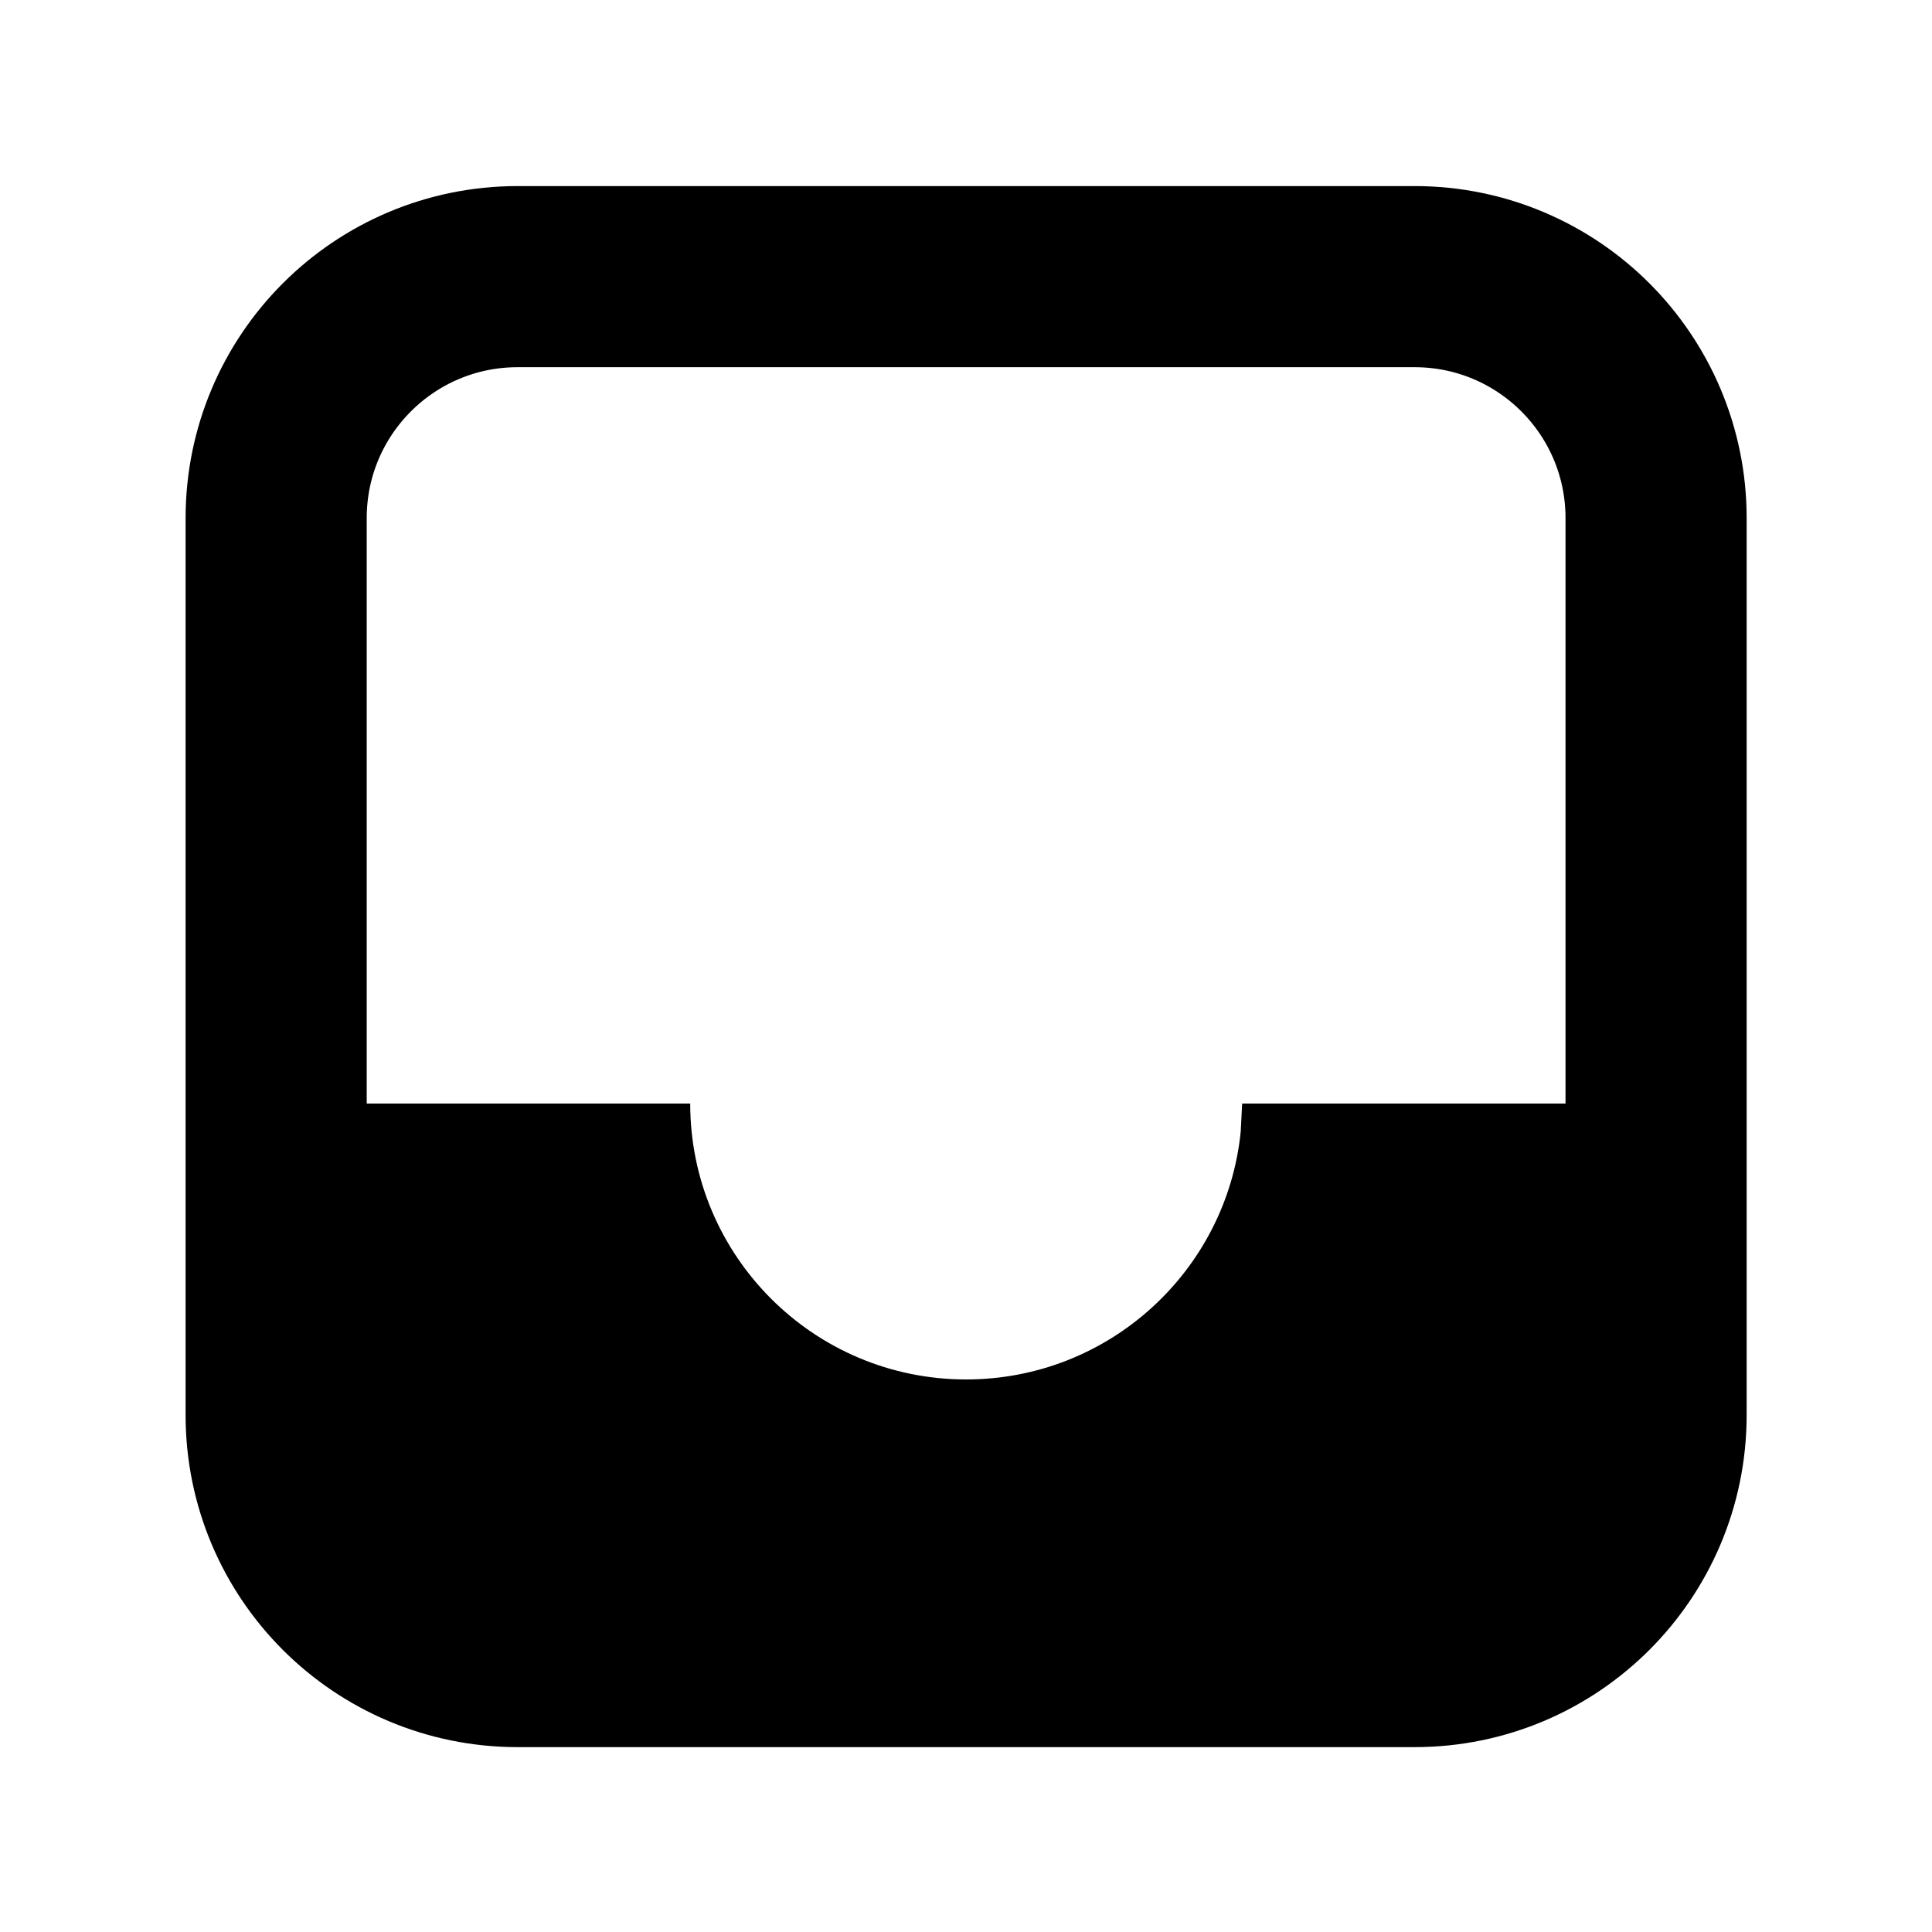
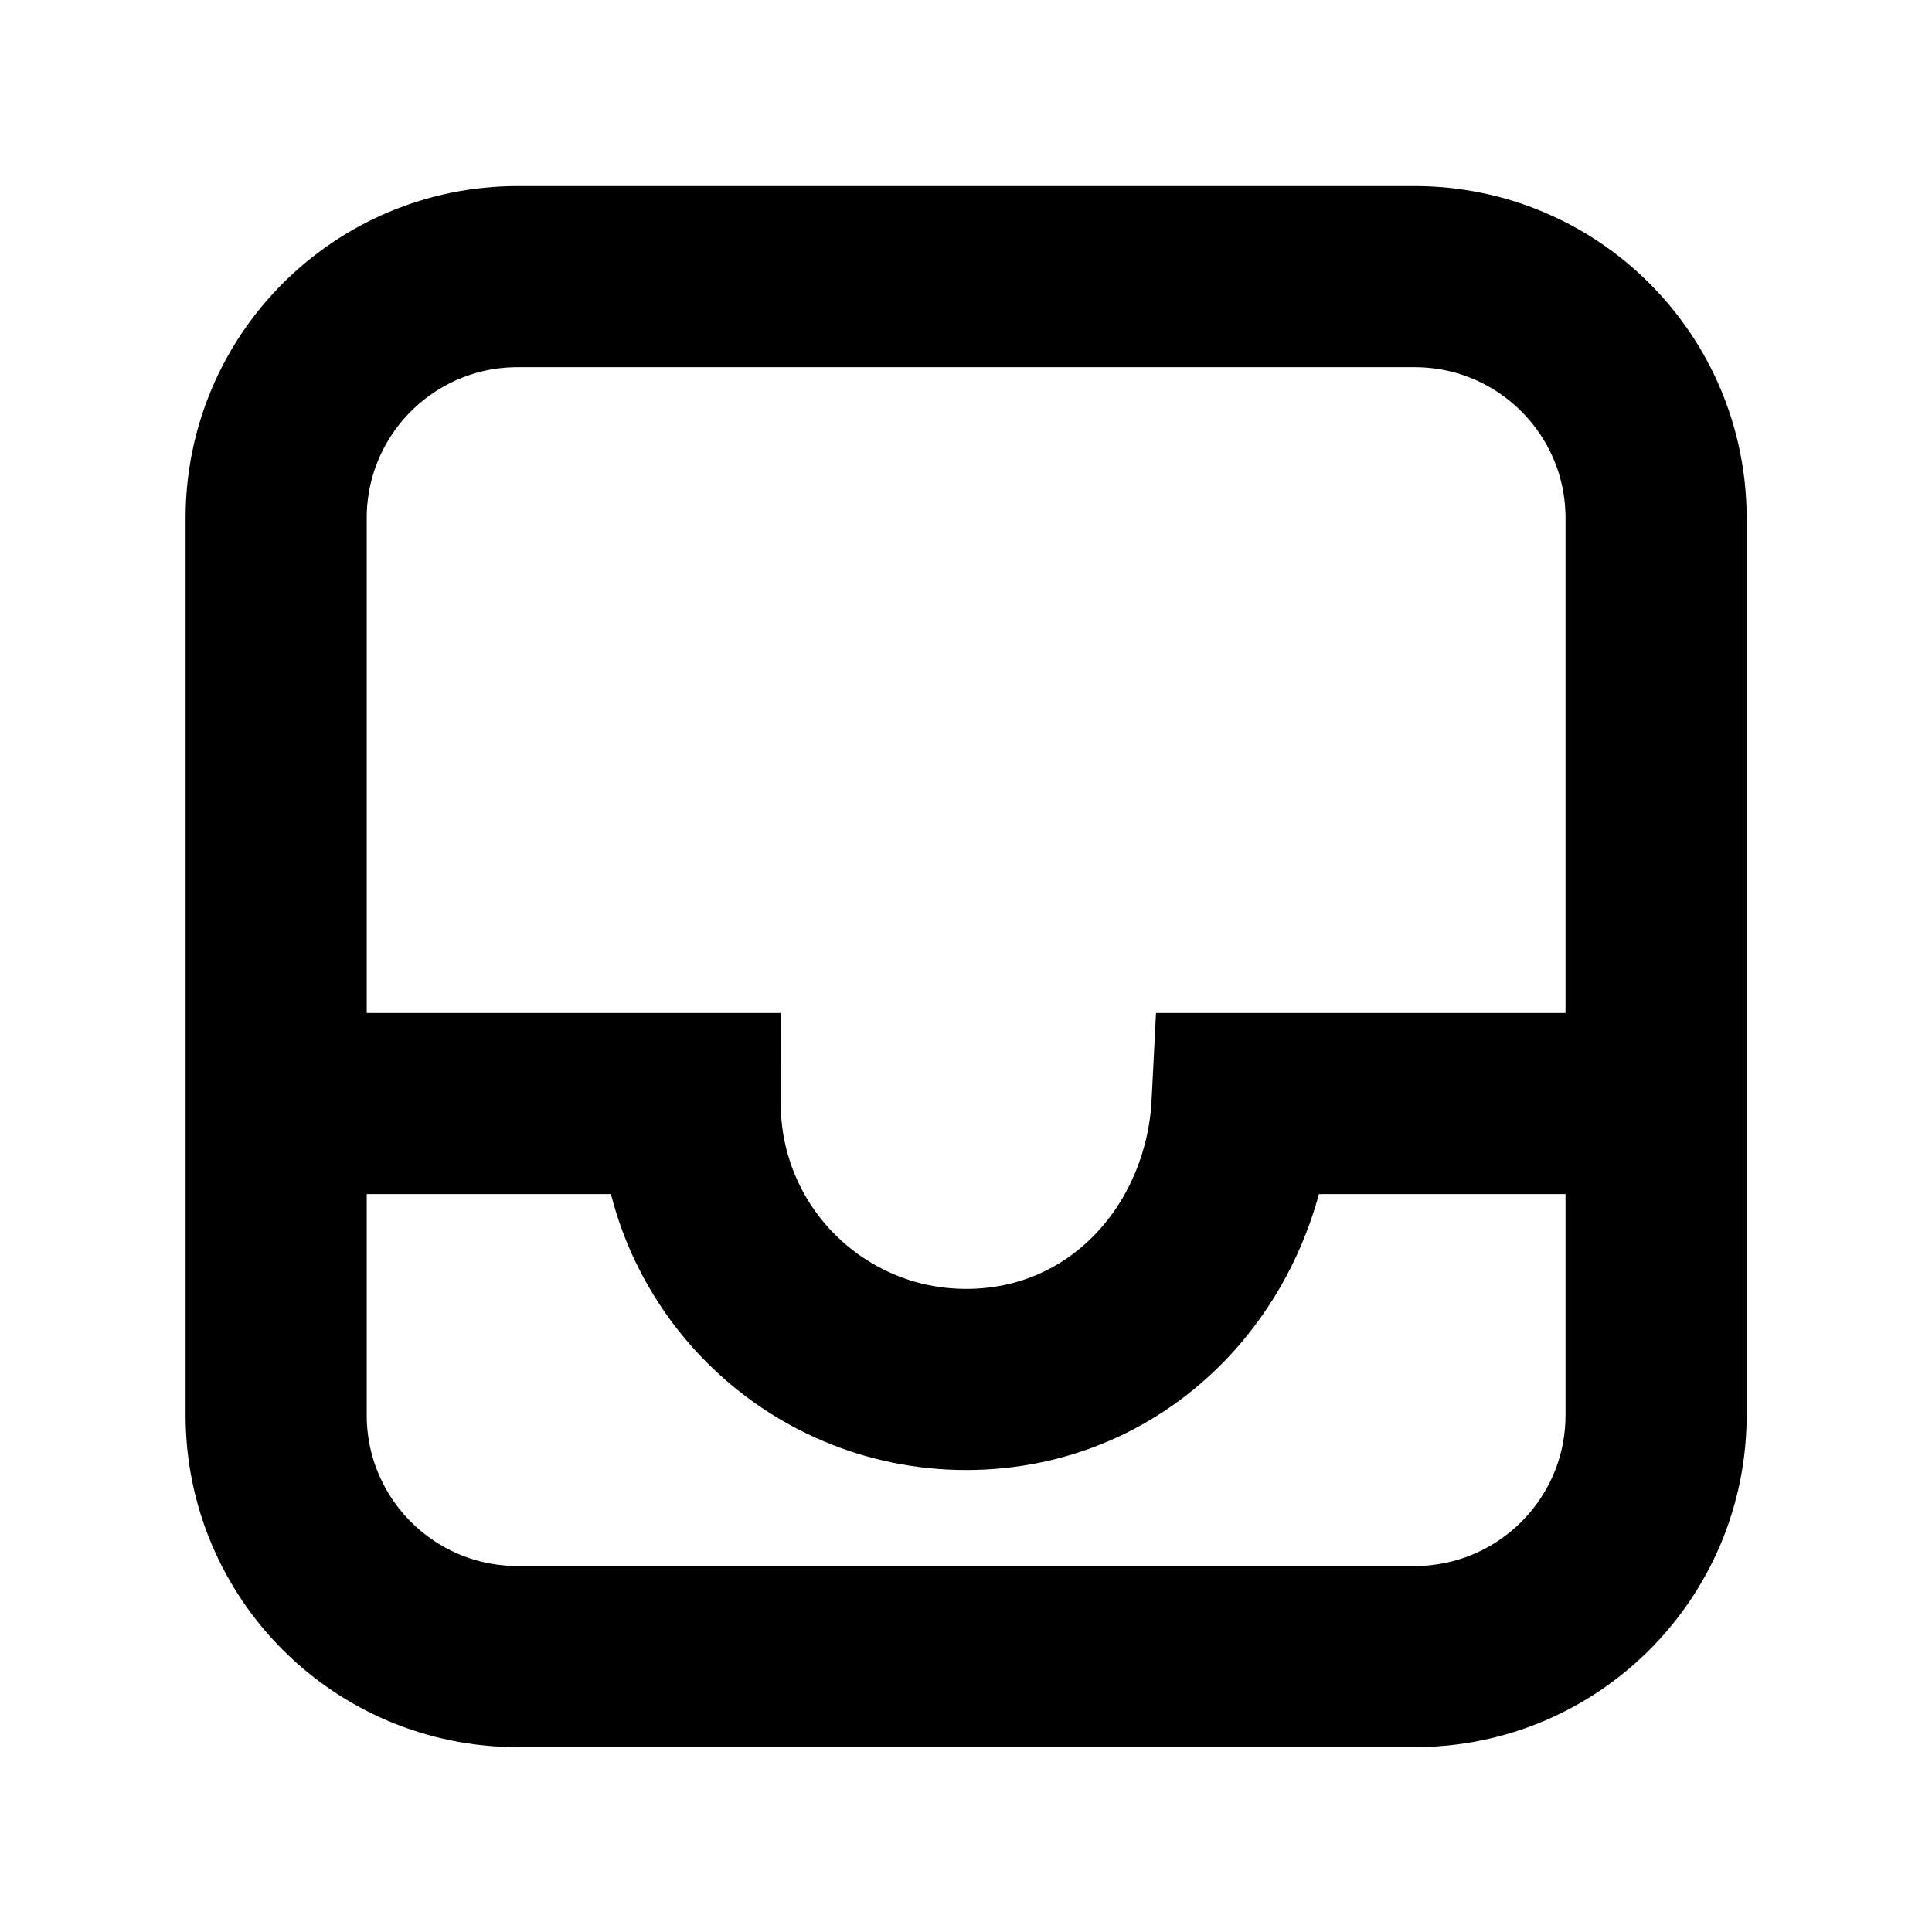
<svg xmlns="http://www.w3.org/2000/svg" width="100%" height="100%" viewBox="0 0 16 16" fill="none">
  <path d="M4.287 2.291C3.182 2.291 2.287 3.186 2.287 4.291L2.287 11.719C2.287 12.824 3.182 13.719 4.287 13.719H11.715C12.82 13.719 13.715 12.824 13.715 11.719V4.291C13.715 3.186 12.82 2.291 11.715 2.291L4.287 2.291Z" stroke="currentColor" stroke-width="1.5" vector-effect="non-scaling-stroke" />
-   <path d="M5.716 9.139C5.716 10.401 6.739 11.424 8.001 11.424C9.184 11.424 10.158 10.525 10.275 9.373L10.287 9.139L13.716 9.139V11.71C13.716 12.815 12.82 13.71 11.716 13.71H4.287C3.183 13.71 2.287 12.815 2.287 11.71L2.287 9.139L5.716 9.139Z" fill="currentColor" vector-effect="non-scaling-stroke" />
+   <path d="M13.716 9.139L10.287 9.139C10.225 10.379 9.294 11.424 8.001 11.424C6.739 11.424 5.716 10.401 5.716 9.139L2.287 9.139" stroke="currentColor" stroke-width="1.5" vector-effect="non-scaling-stroke" />
</svg>
